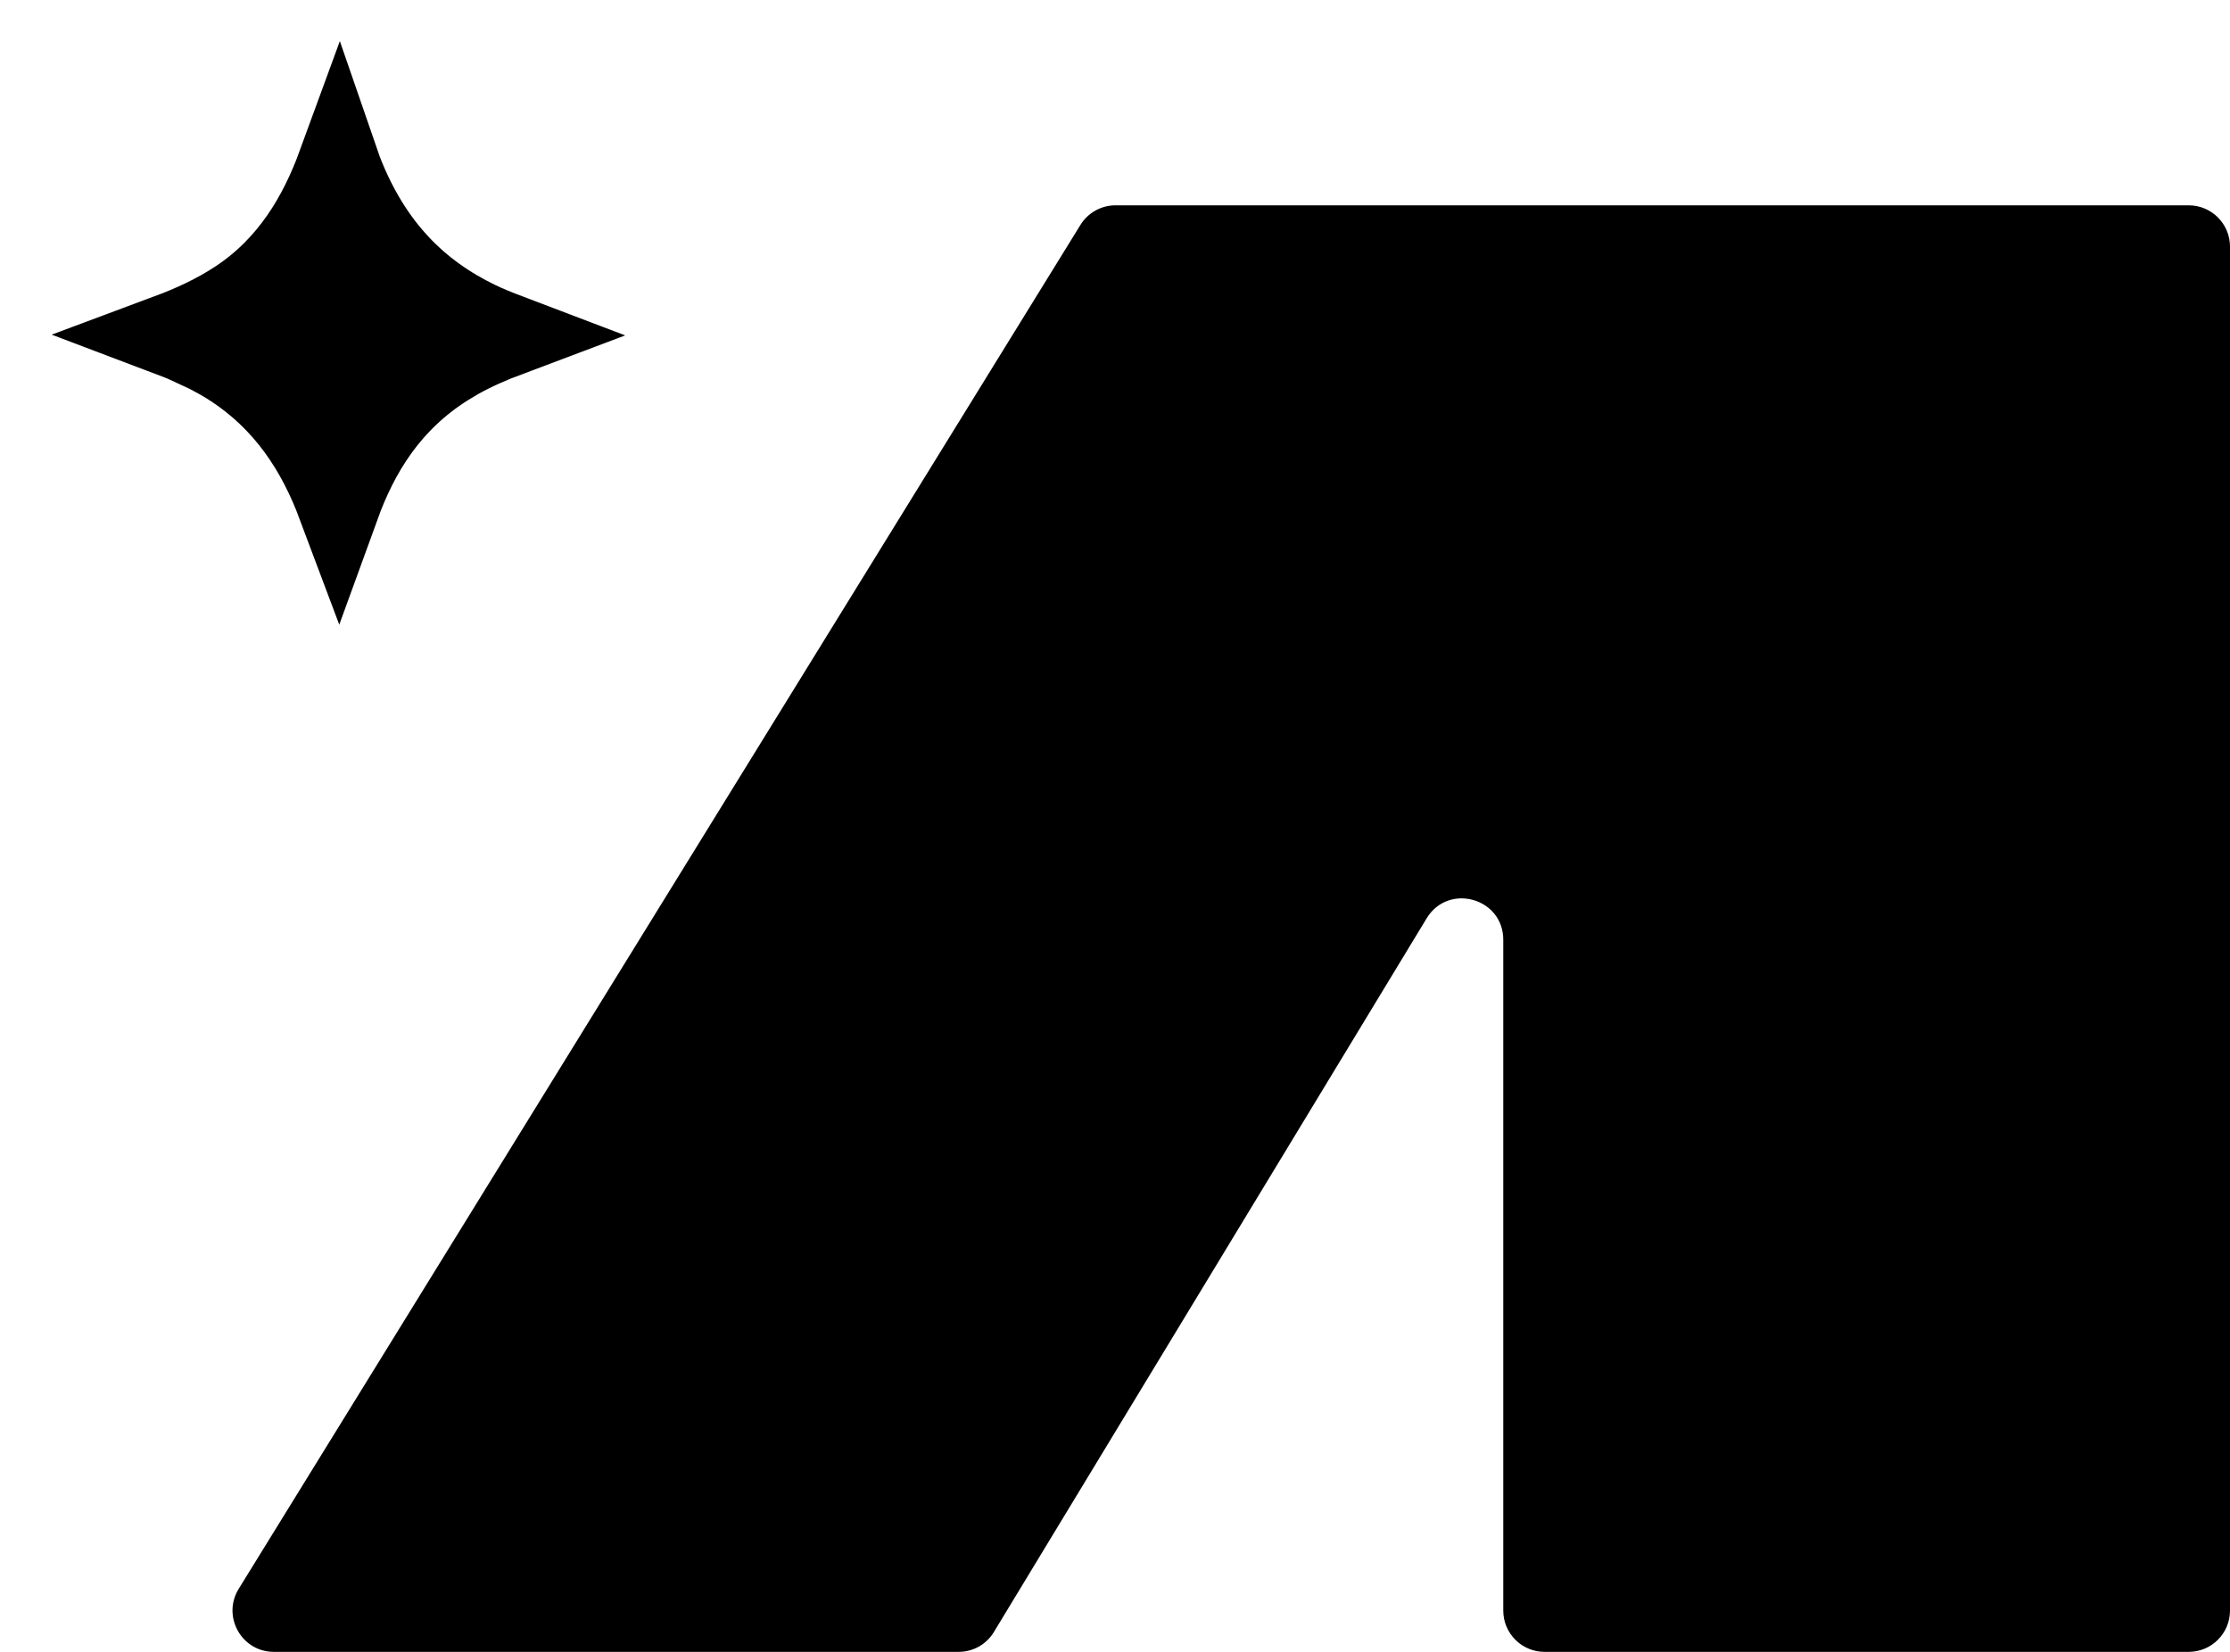
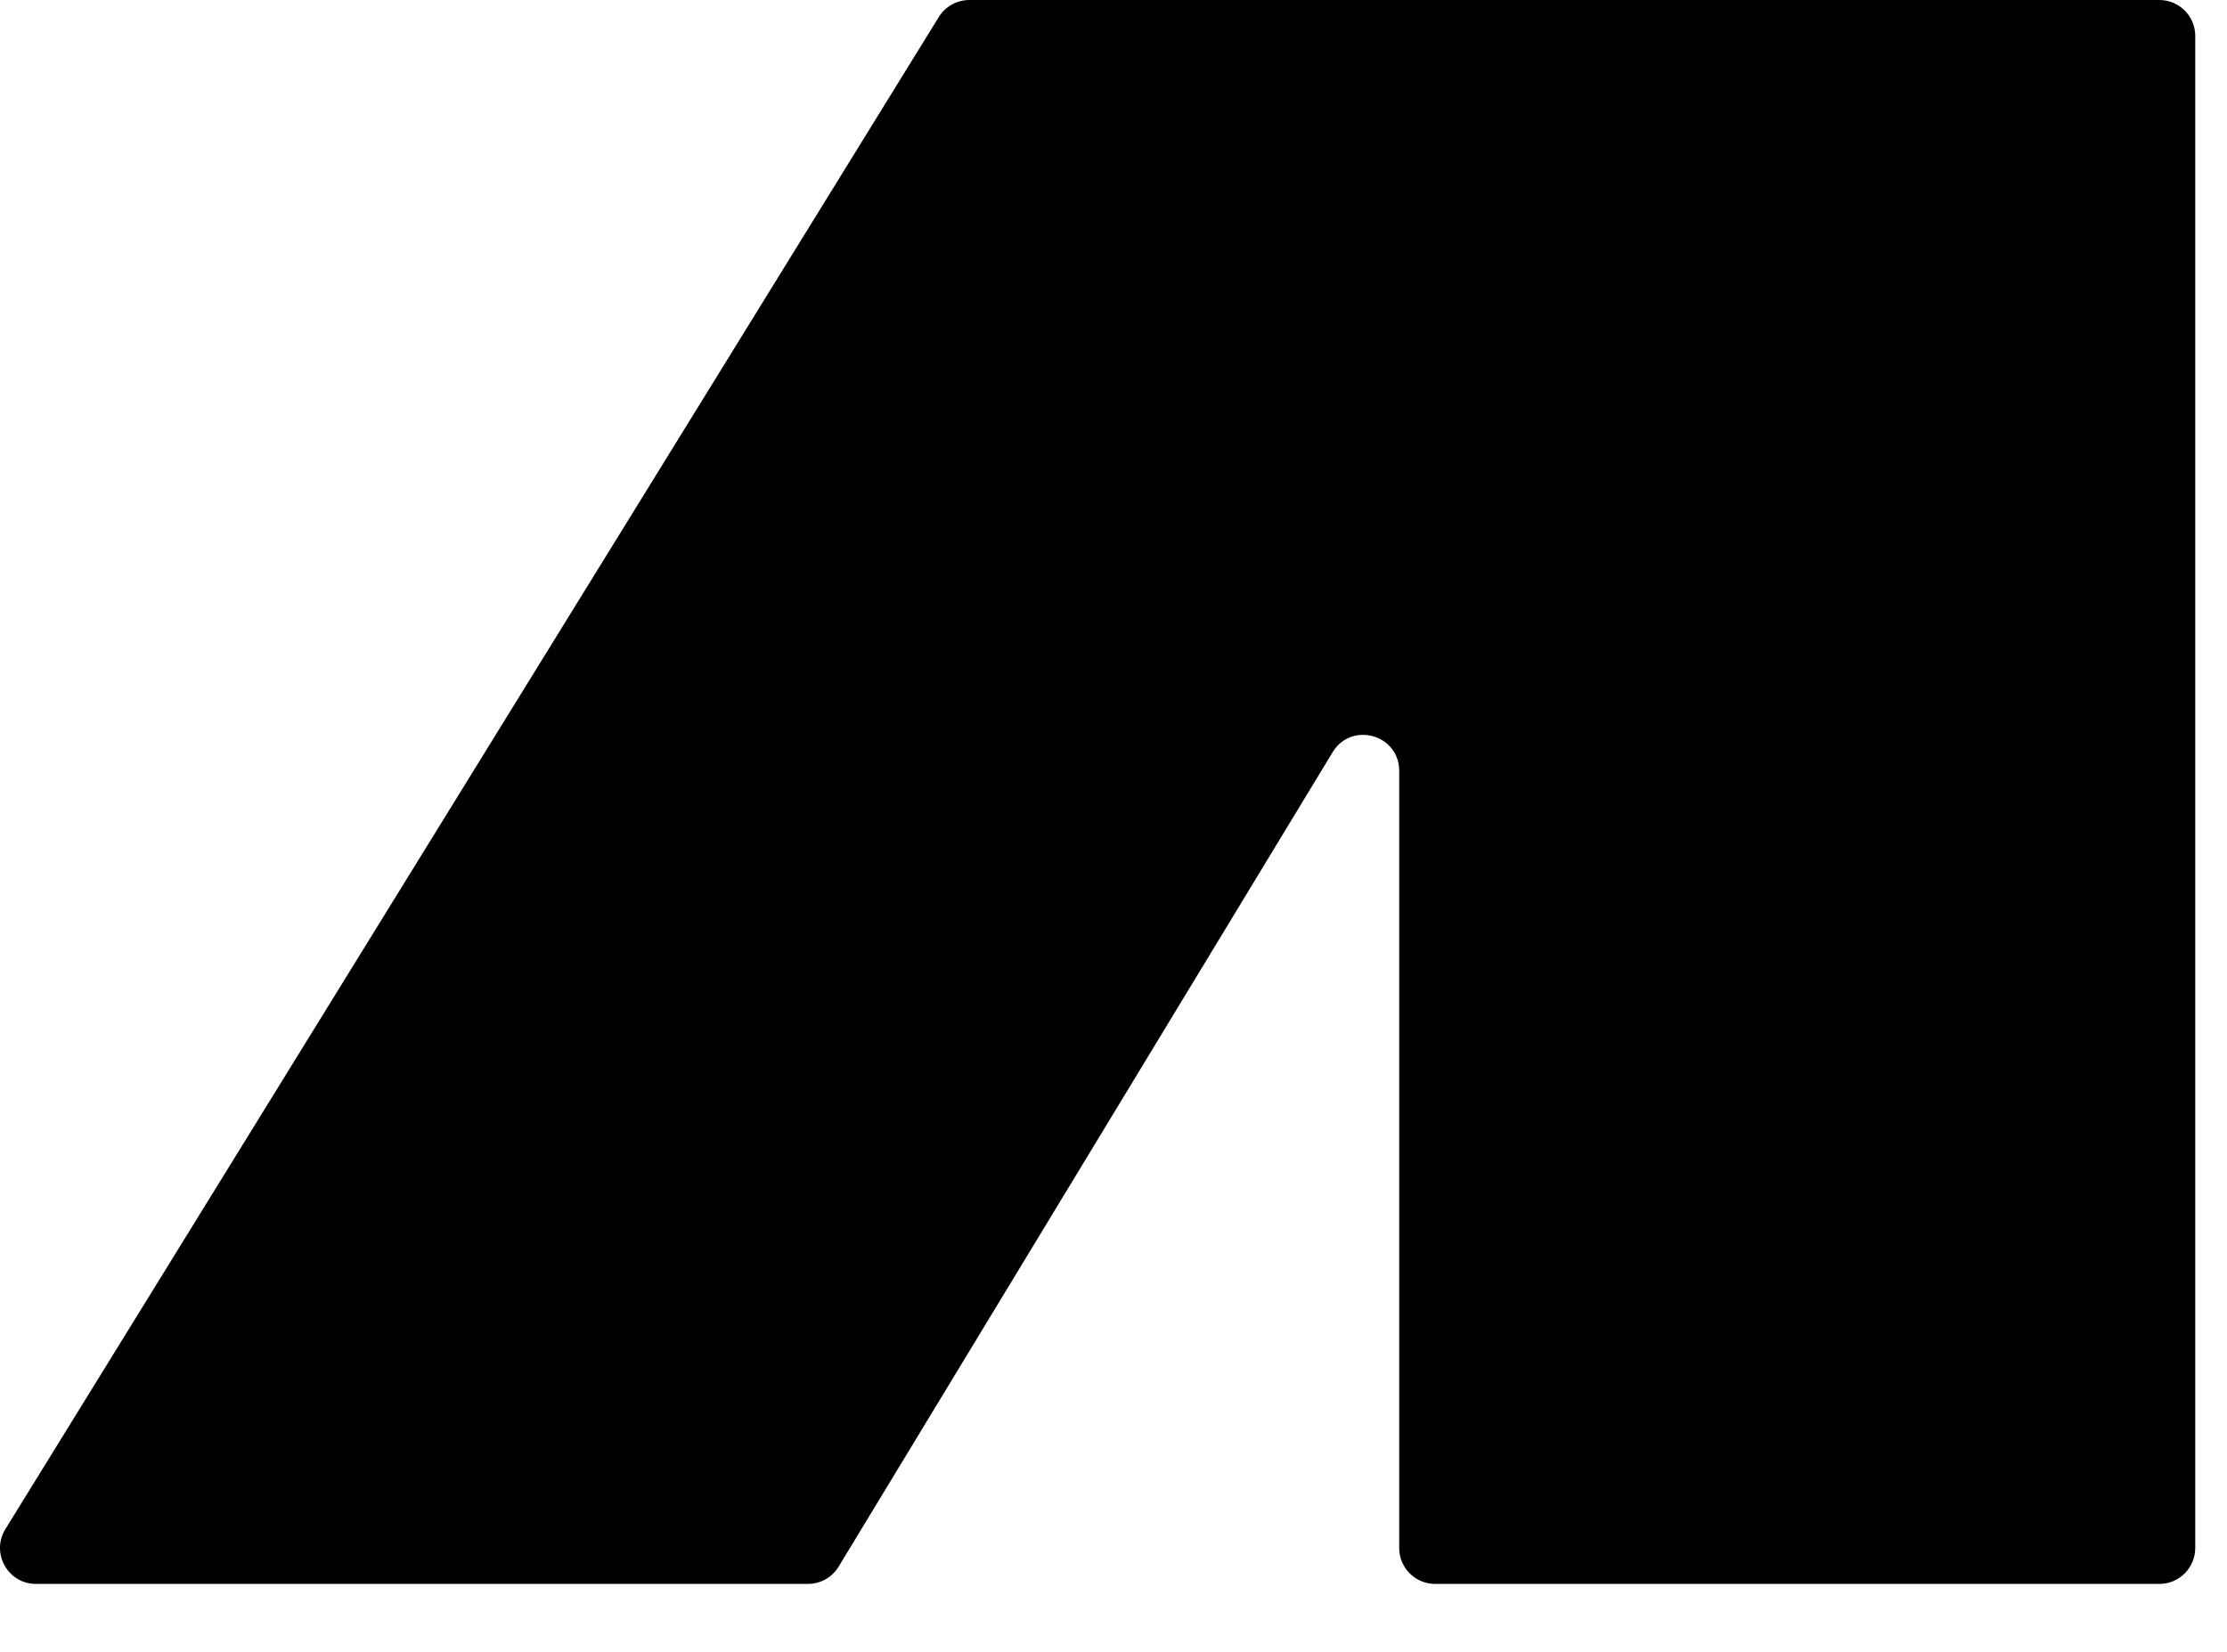
- <svg xmlns="http://www.w3.org/2000/svg" width="27" height="20" viewBox="0 0 27 20" fill="none">
-   <path d="M27 2.986V19.5C27 19.776 26.776 20 26.5 20H18.701C18.425 20 18.201 19.776 18.201 19.5V11.378C18.201 10.872 17.536 10.686 17.273 11.119L12.034 19.759C11.944 19.909 11.782 20 11.607 20H3.316C2.924 20 2.685 19.57 2.89 19.237L13.081 2.724C13.172 2.576 13.333 2.486 13.506 2.486H26.5C26.776 2.486 27 2.71 27 2.986Z" fill="currentColor" />
-   <path d="M4.132 2.078C4.495 3.01 5.07 3.557 5.775 3.899C5.898 3.959 6.026 4.009 6.155 4.058C5.942 4.138 5.737 4.228 5.55 4.332L5.404 4.419C4.7 4.862 4.331 5.483 4.099 6.122C4.082 6.077 4.067 6.032 4.049 5.988C3.788 5.344 3.377 4.747 2.663 4.338L2.516 4.259L2.22 4.122C2.163 4.098 2.104 4.078 2.046 4.056C2.333 3.949 2.616 3.819 2.879 3.646C3.521 3.225 3.875 2.609 4.101 1.991C4.111 2.02 4.121 2.049 4.132 2.078Z" fill="currentColor" stroke="currentColor" />
+ <svg xmlns="http://www.w3.org/2000/svg" width="31" height="23" viewBox="0 0 31 23" fill="none">
+   <path d="M30.558 0.5V21.554C30.558 21.83 30.334 22.054 30.058 22.054H19.977C19.701 22.054 19.477 21.83 19.477 21.554V10.733C19.477 10.227 18.812 10.041 18.55 10.474L11.674 21.813C11.584 21.963 11.421 22.054 11.247 22.054H0.501C0.109 22.054 -0.13 21.625 0.075 21.291L13.068 0.237C13.159 0.09 13.32 0 13.493 0H30.058C30.334 0 30.558 0.224 30.558 0.5Z" fill="currentColor" />
</svg>
